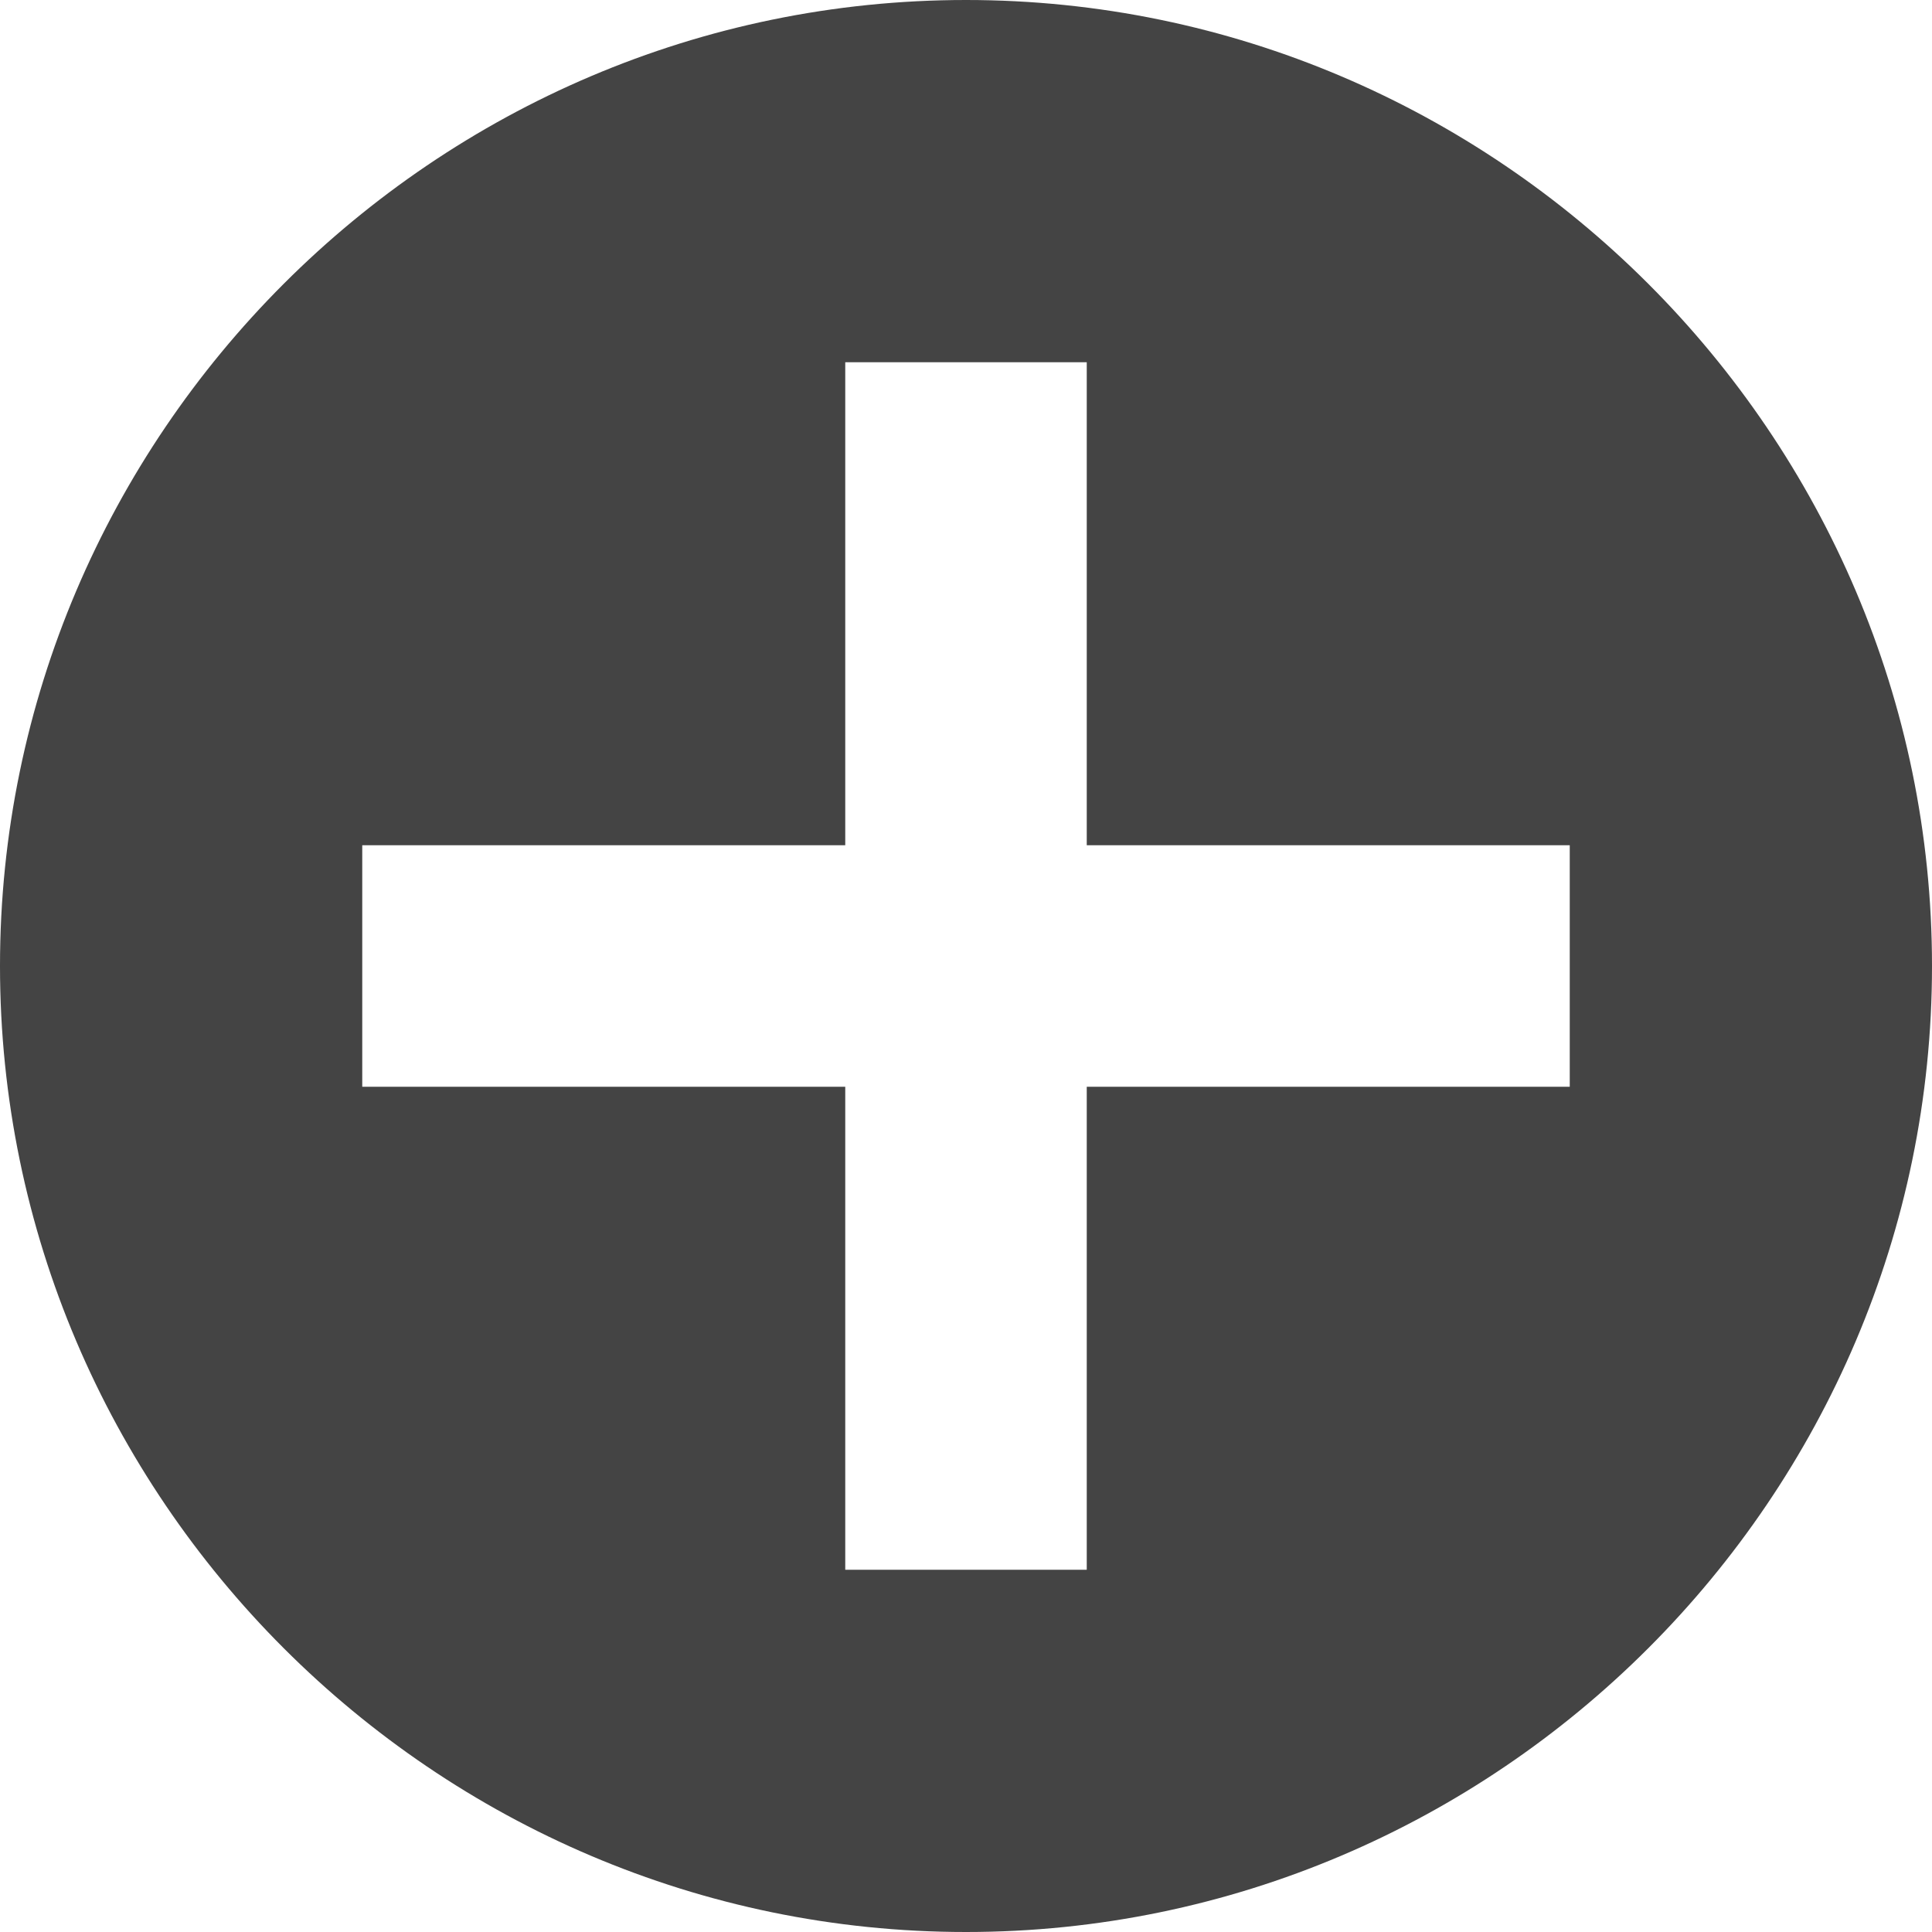
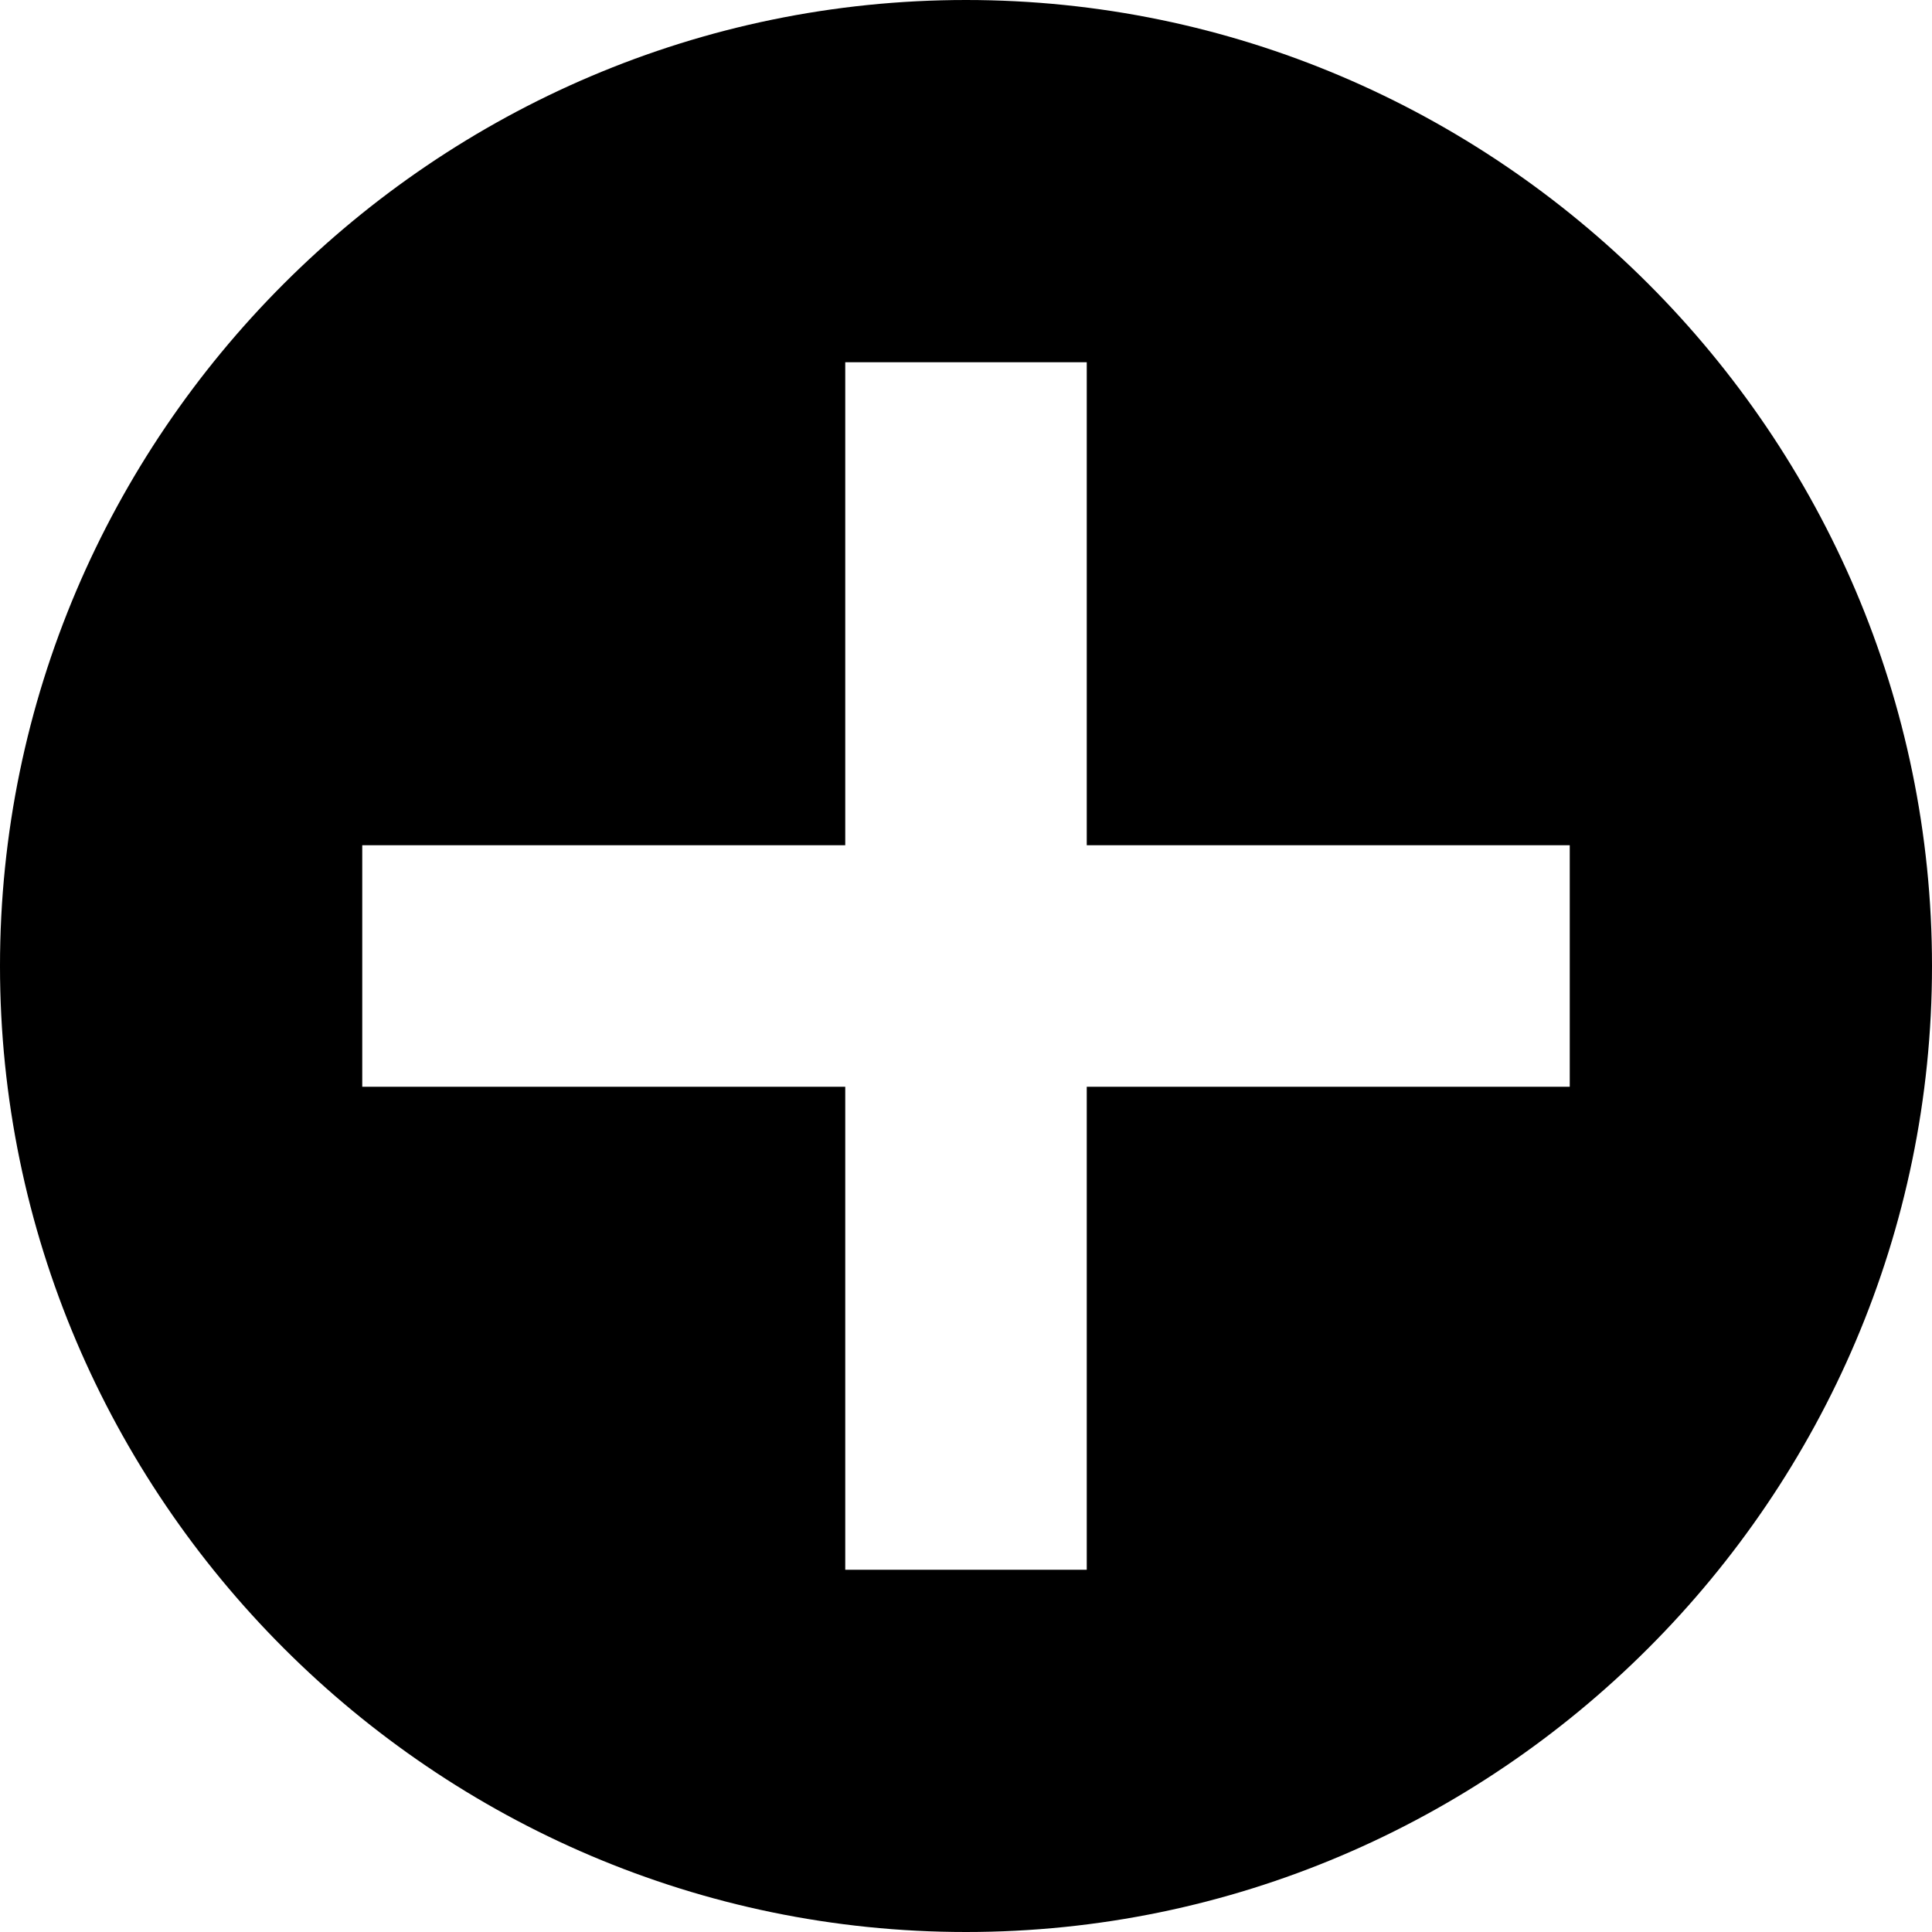
<svg xmlns="http://www.w3.org/2000/svg" version="1.1" width="16" height="16" viewBox="0 0 16 16">
-   <path fill="#444444" d="M8 0c-4.4 0-8 3.6-8 8s3.6 8 8 8 8-3.6 8-8-3.6-8-8-8zM13 9h-4v4h-2v-4h-4v-2h4v-4h2v4h4v2z" />
+   <path fill="#000000" d="M8 0c-4.4 0-8 3.6-8 8s3.6 8 8 8 8-3.6 8-8-3.6-8-8-8zM13 9h-4v4h-2v-4h-4v-2h4v-4h2v4h4v2z" />
</svg>
